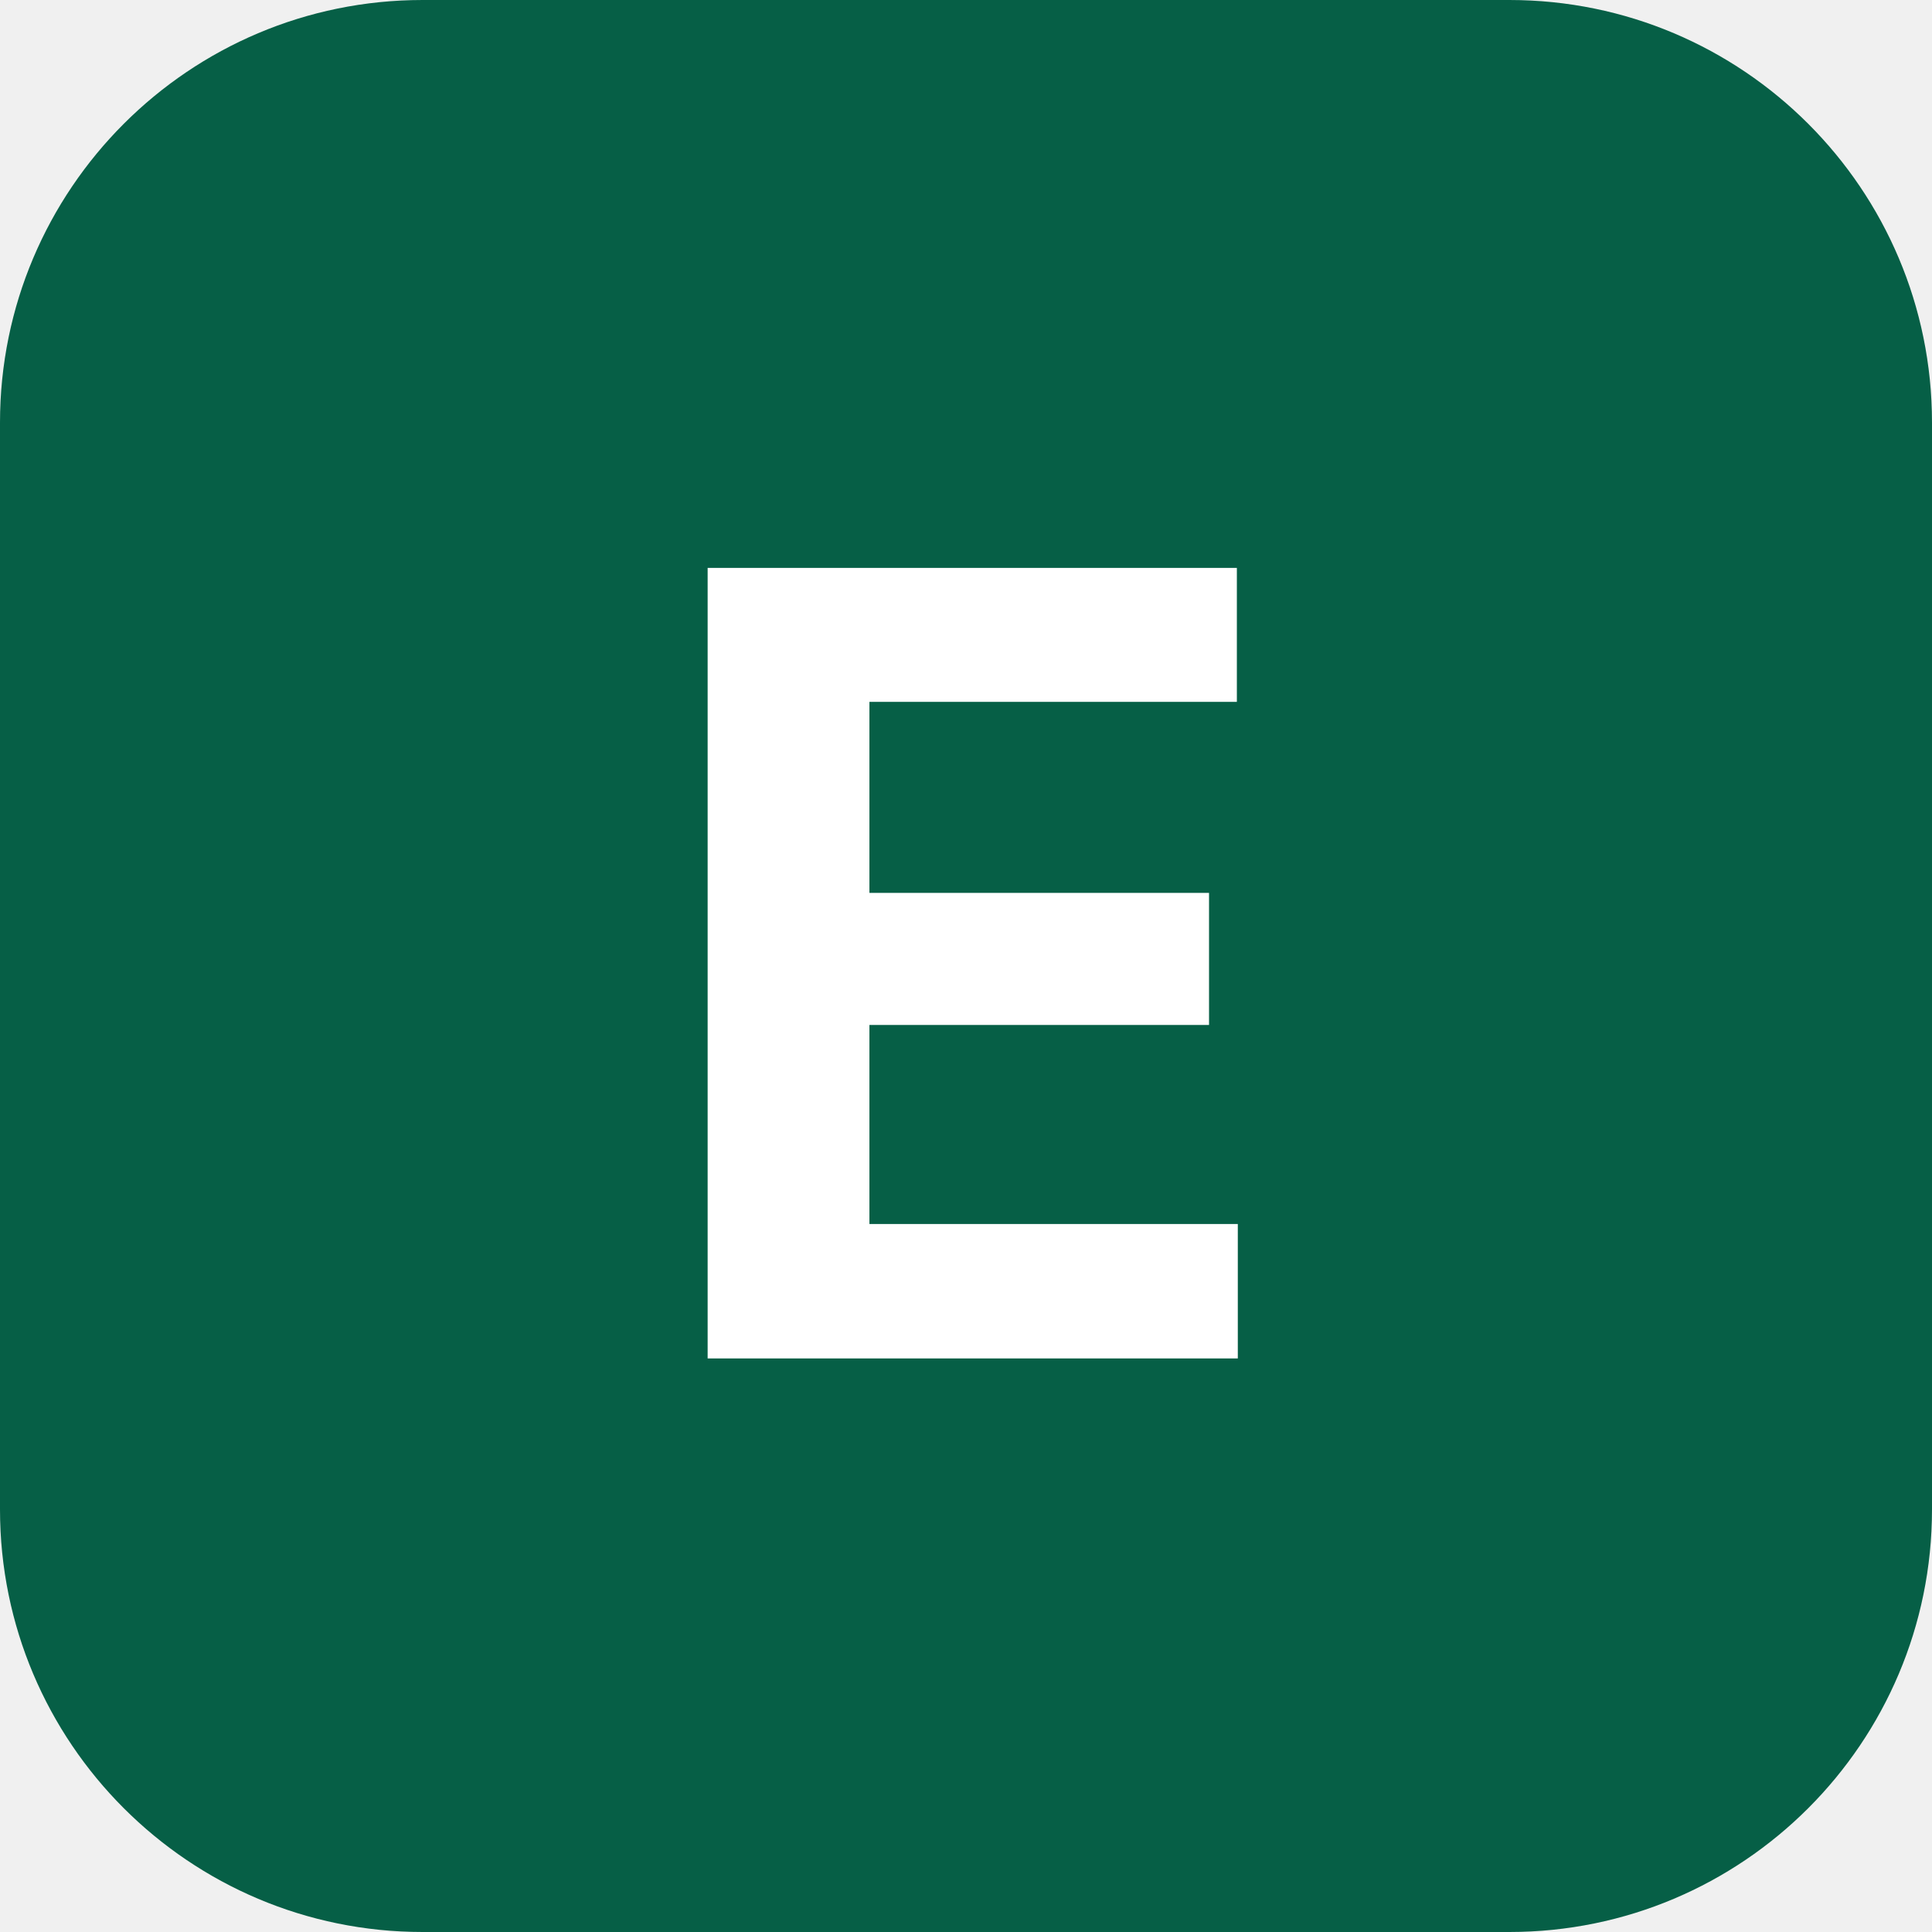
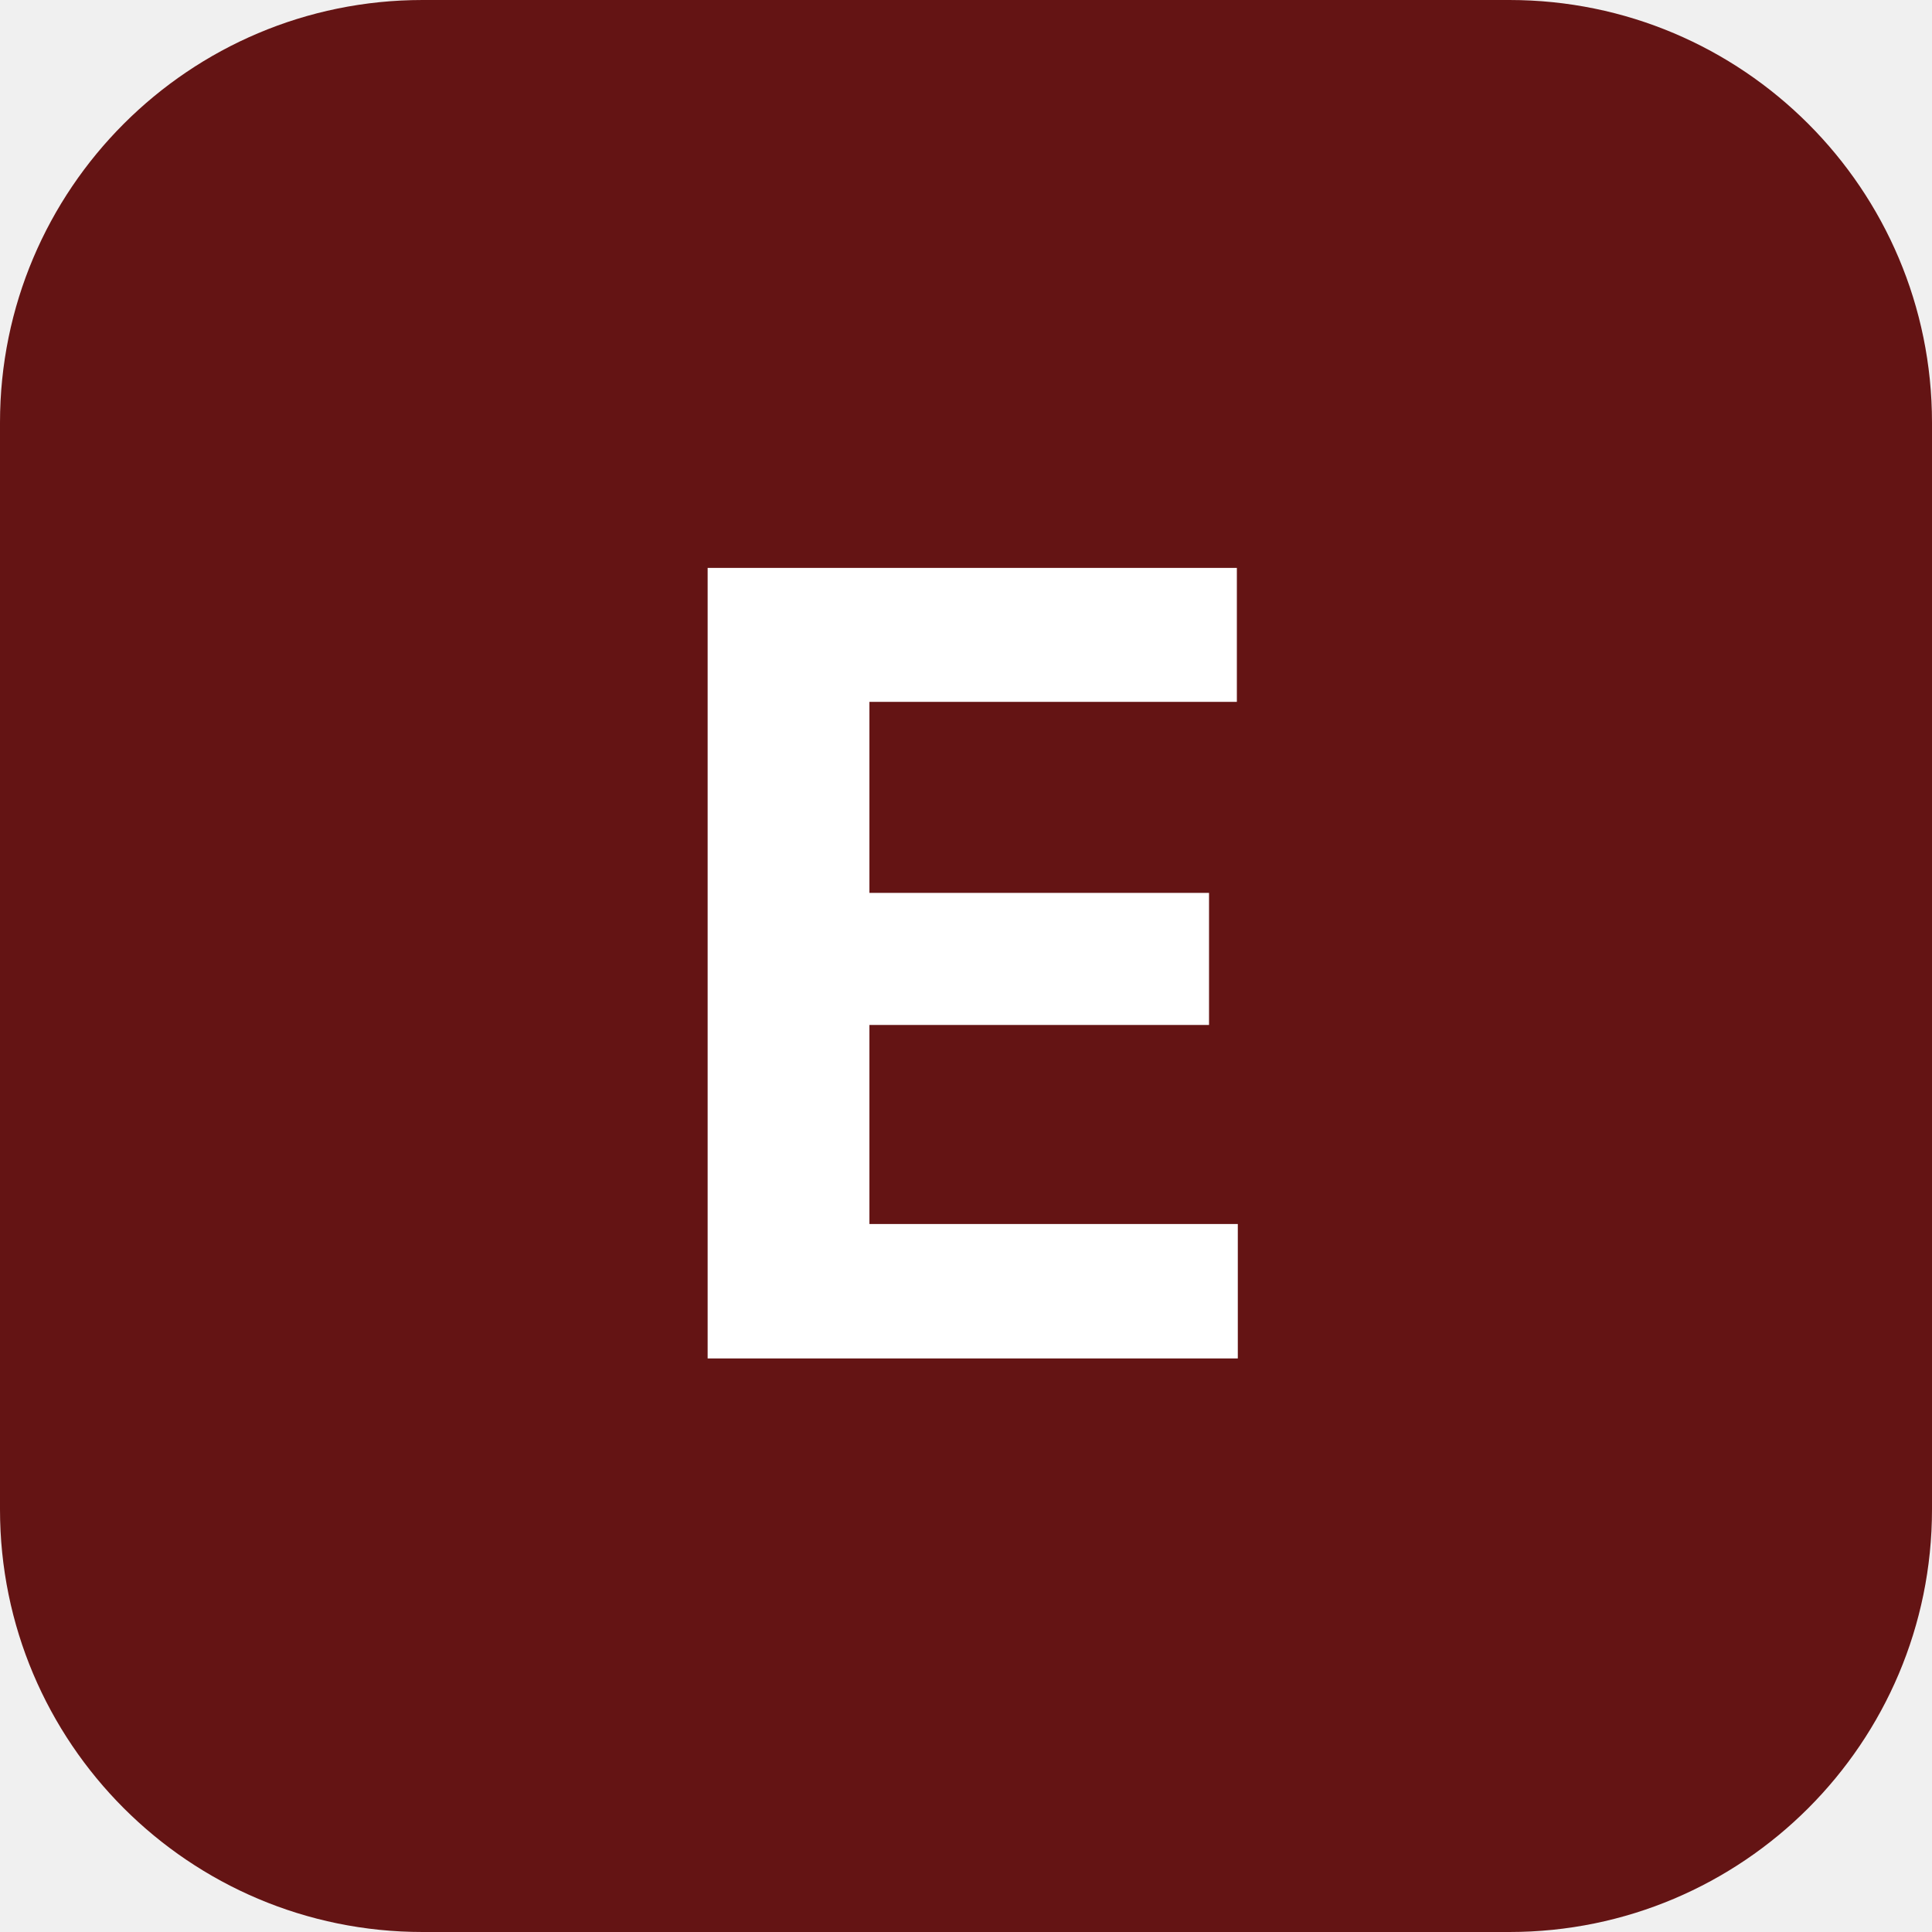
<svg xmlns="http://www.w3.org/2000/svg" viewBox="0 0 64 64">
-   <rect width="64" height="64" rx="14" fill="#065f46" />
+   <rect width="64" height="64" rx="14" fill="#641414" />
  <text x="32" y="45" font-family="system-ui, -apple-system, sans-serif" font-size="36" font-weight="700" fill="#ffffff" text-anchor="middle">E</text>
</svg>
